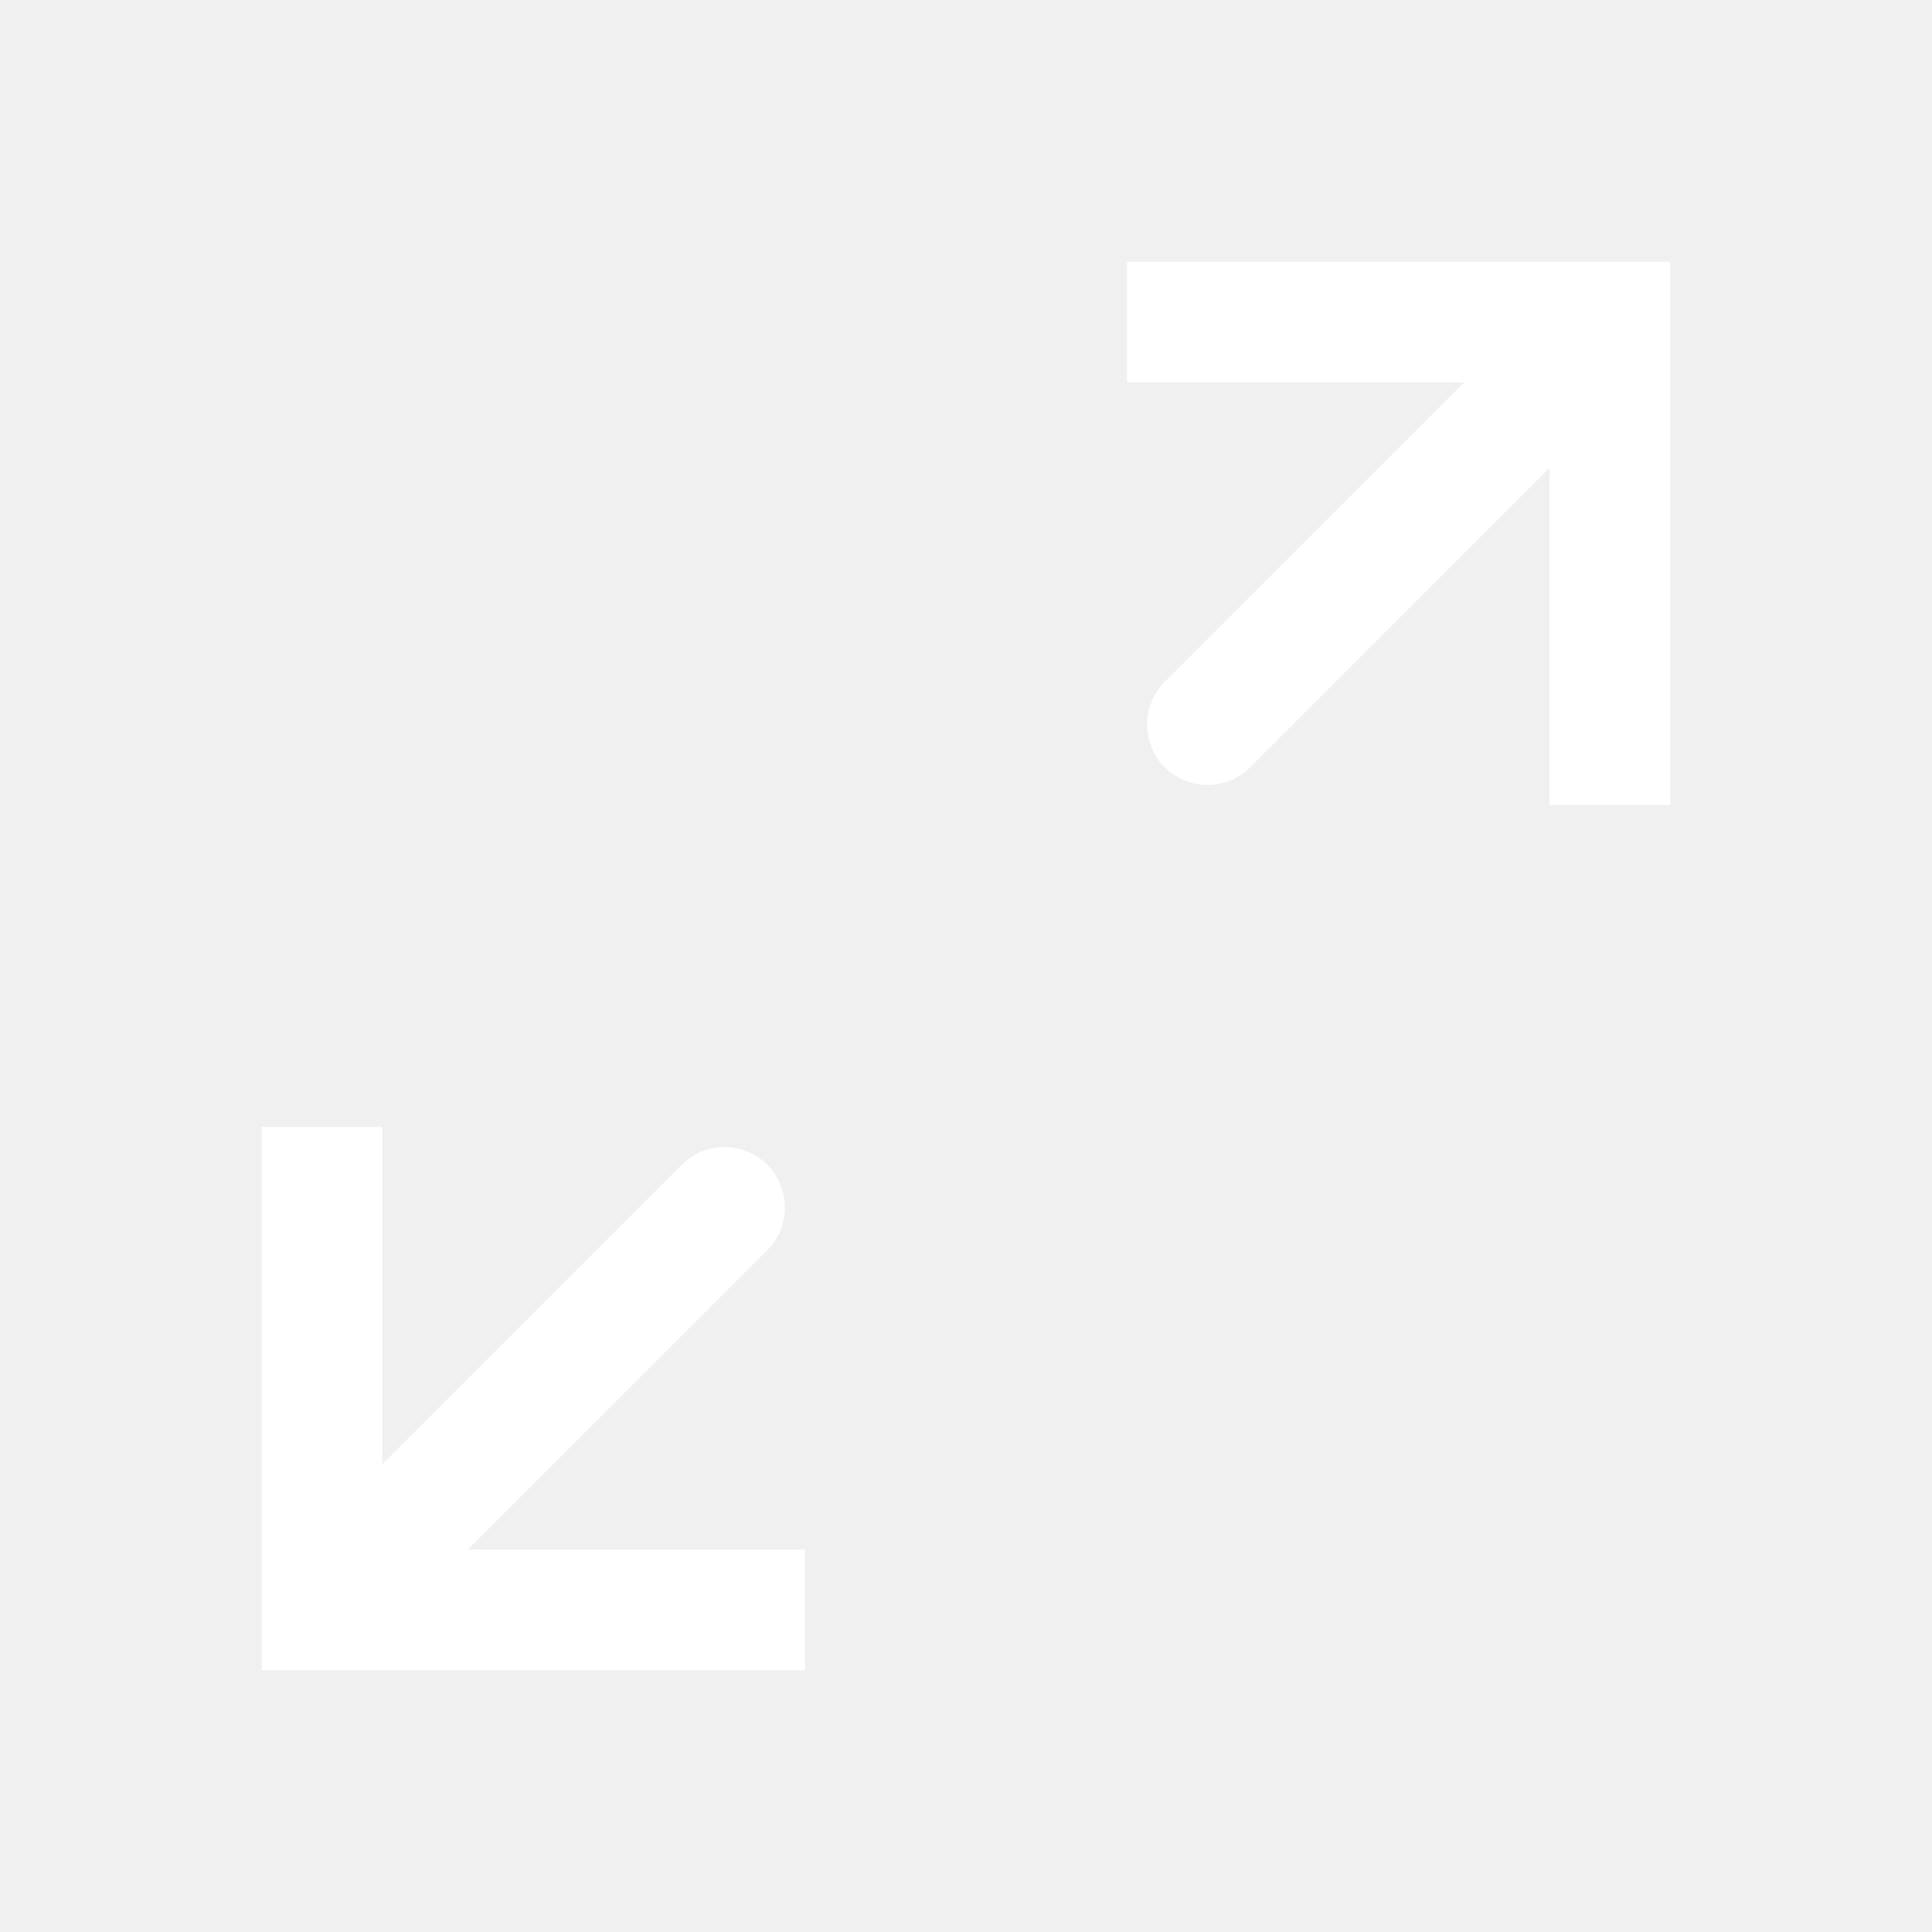
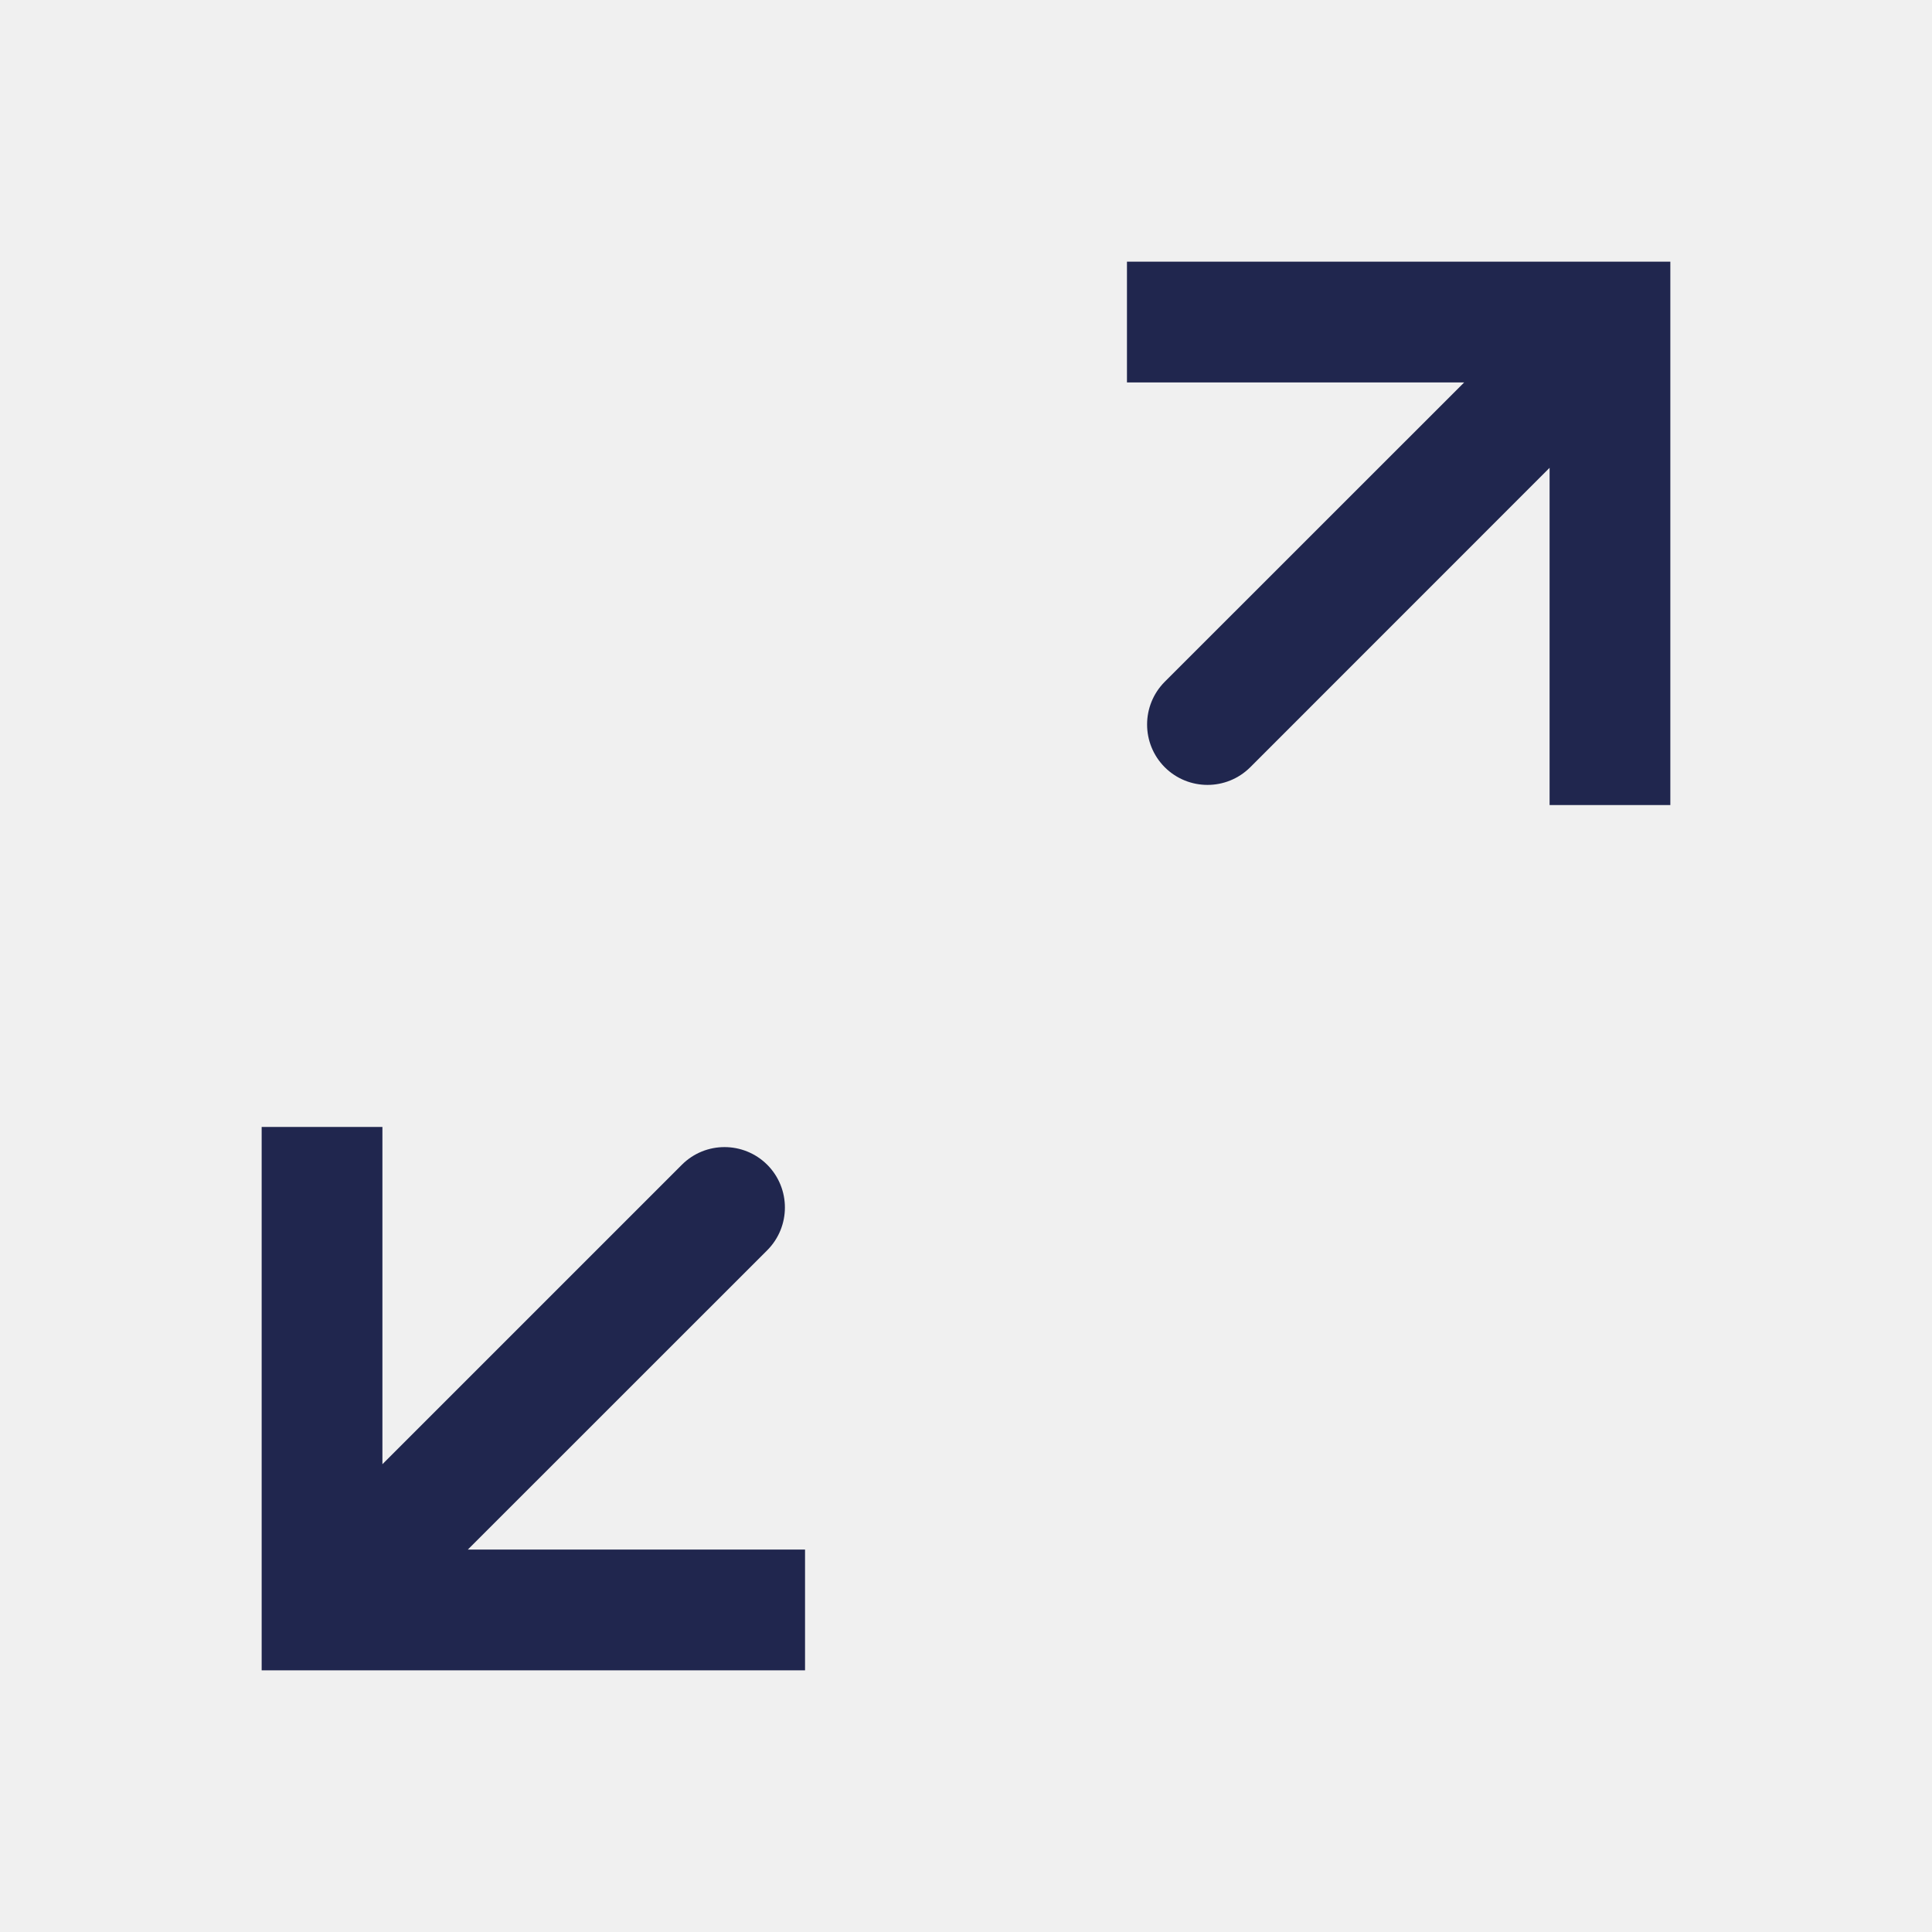
- <svg xmlns="http://www.w3.org/2000/svg" width="16" height="16" viewBox="0 0 16 16" fill="none">
-   <path d="M2.667 13.333H2.167V13.833H2.667V13.333ZM6.354 10.354C6.549 10.158 6.549 9.842 6.354 9.646C6.158 9.451 5.842 9.451 5.647 9.646L6.354 10.354ZM2.167 9.333V13.333H3.167V9.333H2.167ZM2.667 13.833H6.667V12.833H2.667V13.833ZM3.02 13.687L6.354 10.354L5.647 9.646L2.313 12.98L3.02 13.687Z" fill="white" />
-   <path d="M13.333 2.667H13.833V2.167H13.333V2.667ZM9.646 5.646C9.451 5.842 9.451 6.158 9.646 6.354C9.842 6.549 10.158 6.549 10.354 6.354L9.646 5.646ZM13.833 6.667V2.667H12.833V6.667H13.833ZM13.333 2.167H9.333V3.167H13.333V2.167ZM12.98 2.313L9.646 5.646L10.354 6.354L13.687 3.02L12.98 2.313Z" fill="white" />
+ <svg xmlns="http://www.w3.org/2000/svg" width="41" height="41" viewBox="0 0 16 16" fill="none">
+   <path d="M2.667 13.333H2.167V13.833H2.667V13.333ZM6.354 10.354C6.549 10.158 6.549 9.842 6.354 9.646C6.158 9.451 5.842 9.451 5.647 9.646L6.354 10.354ZM2.167 9.333V13.333H3.167V9.333H2.167ZM2.667 13.833H6.667V12.833H2.667V13.833ZM3.02 13.687L6.354 10.354L5.647 9.646L2.313 12.98L3.02 13.687Z" fill="#20264E" />
+   <path d="M13.333 2.667H13.833V2.167H13.333V2.667ZM9.646 5.646C9.451 5.842 9.451 6.158 9.646 6.354C9.842 6.549 10.158 6.549 10.354 6.354L9.646 5.646ZM13.833 6.667V2.667H12.833V6.667H13.833ZM13.333 2.167H9.333V3.167H13.333V2.167ZM12.98 2.313L9.646 5.646L10.354 6.354L13.687 3.02L12.98 2.313Z" fill="#20264E" />
</svg>
